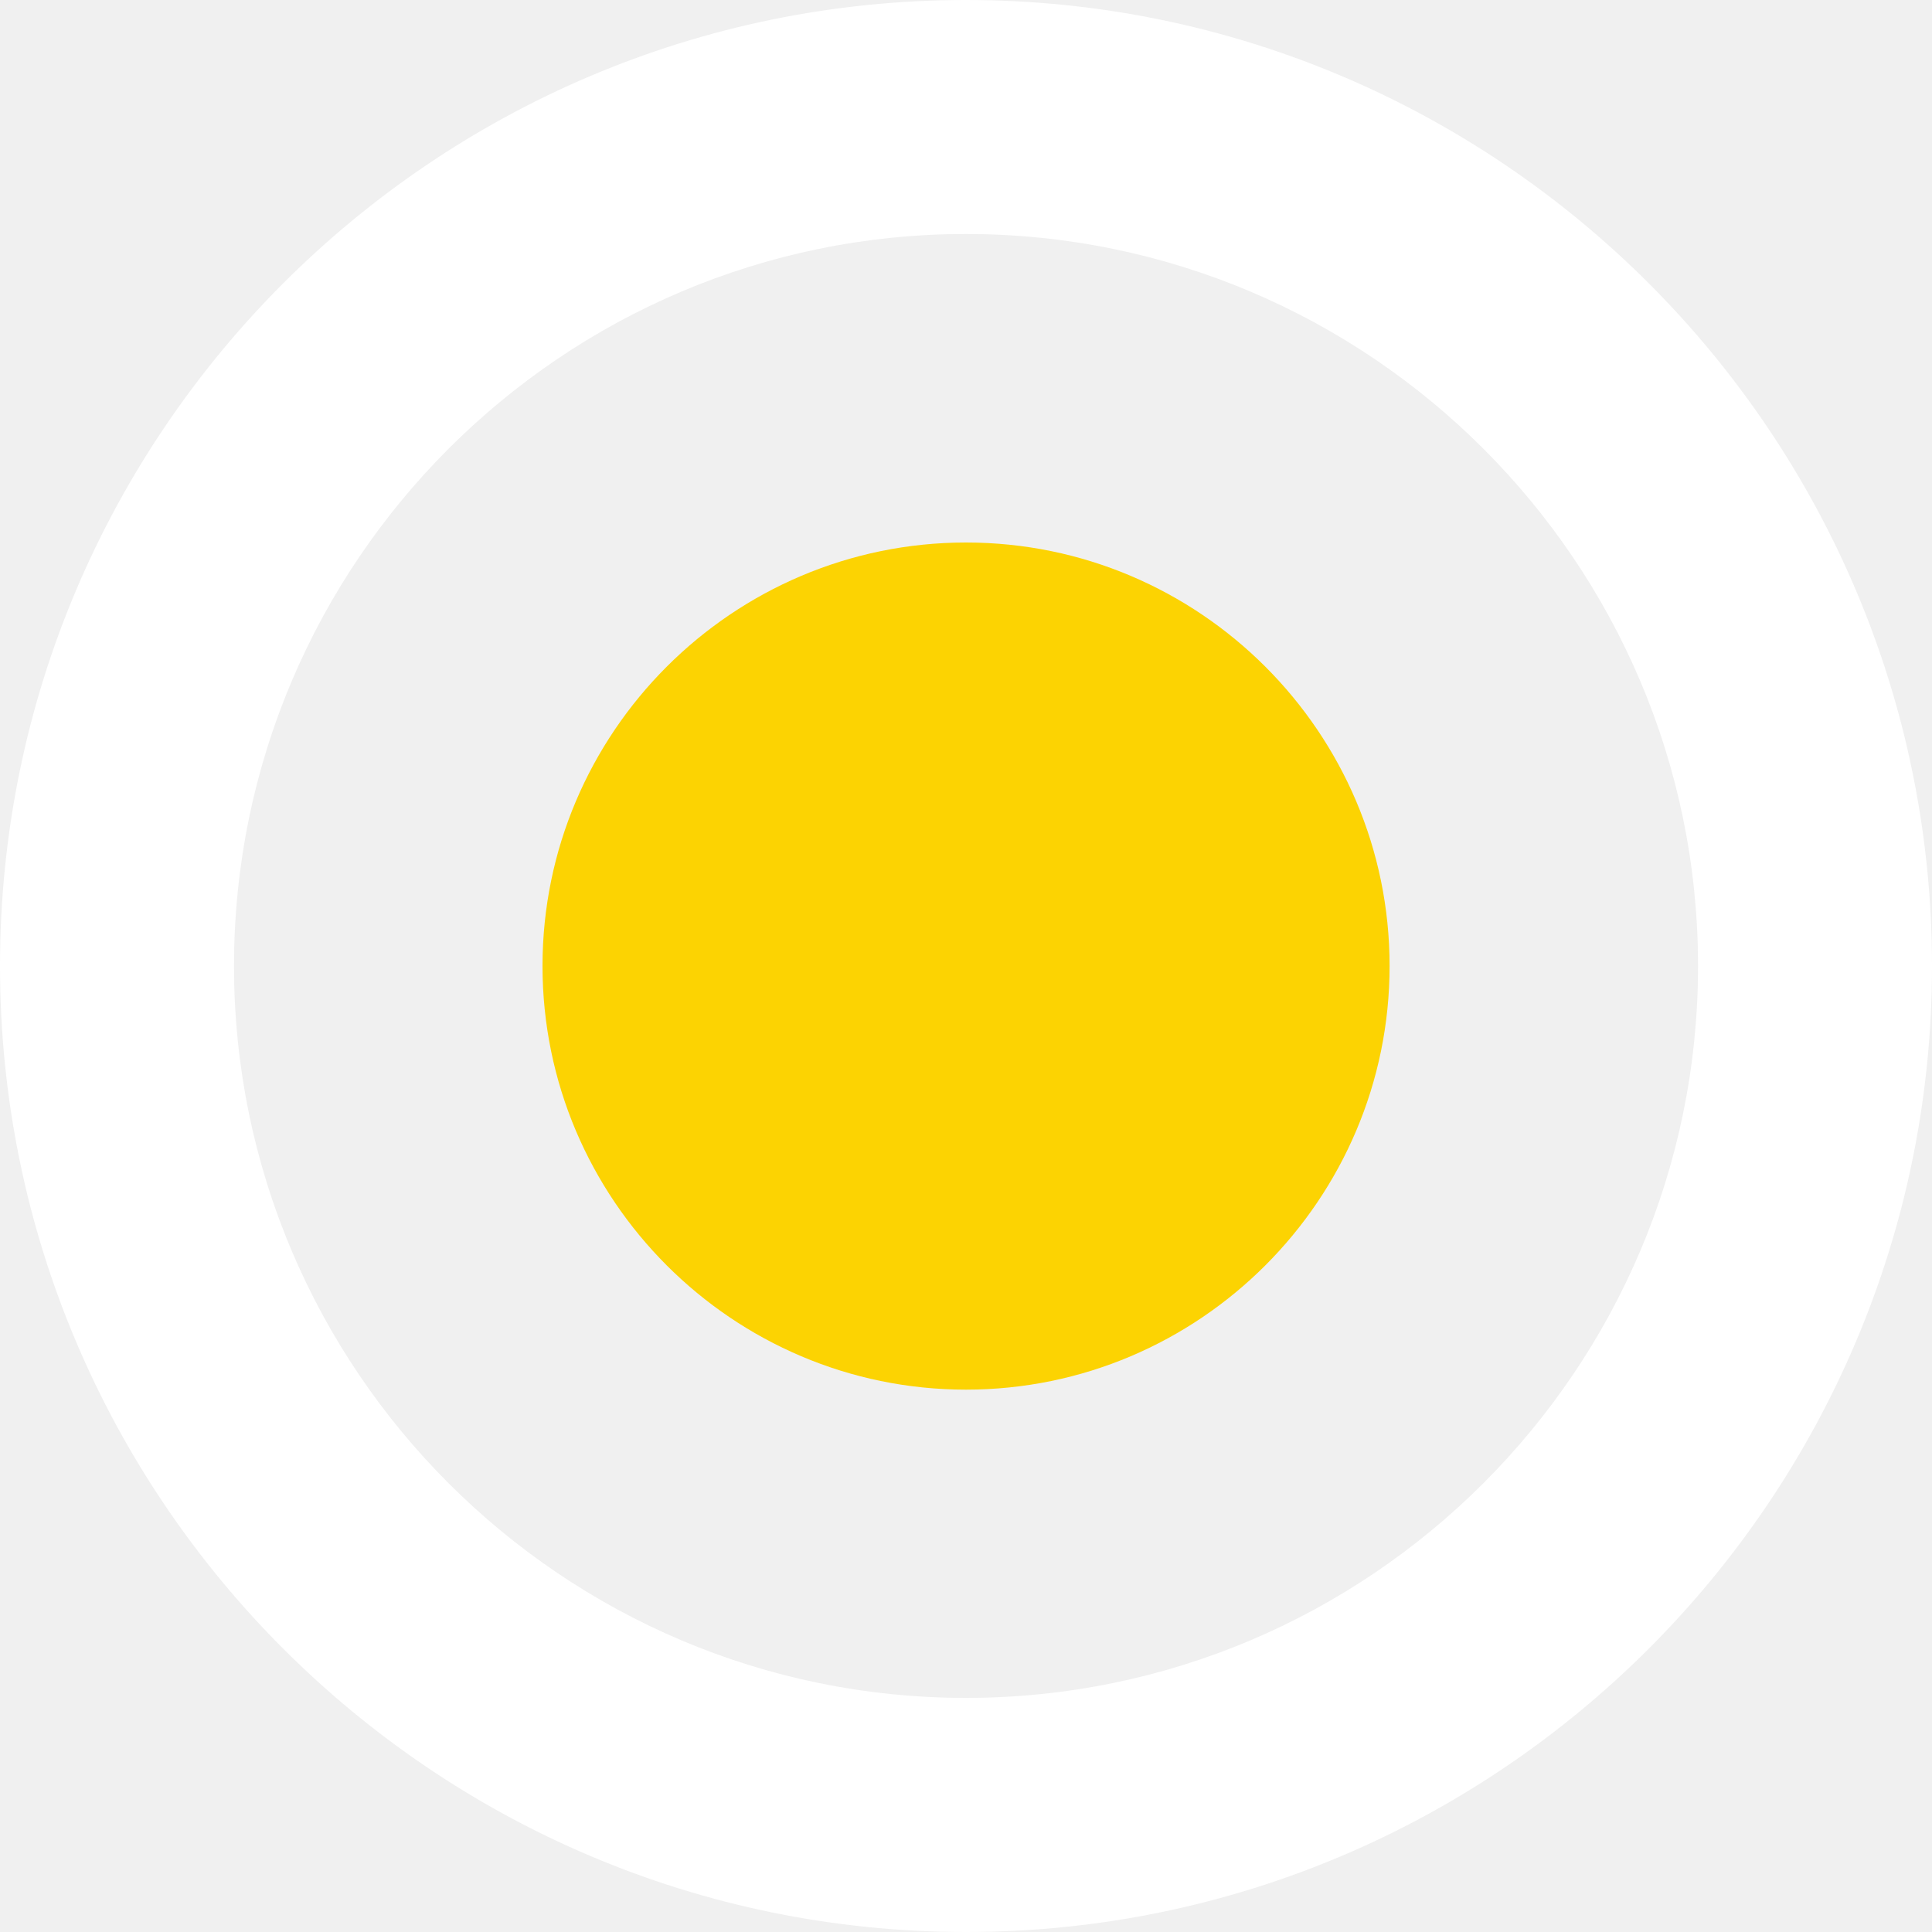
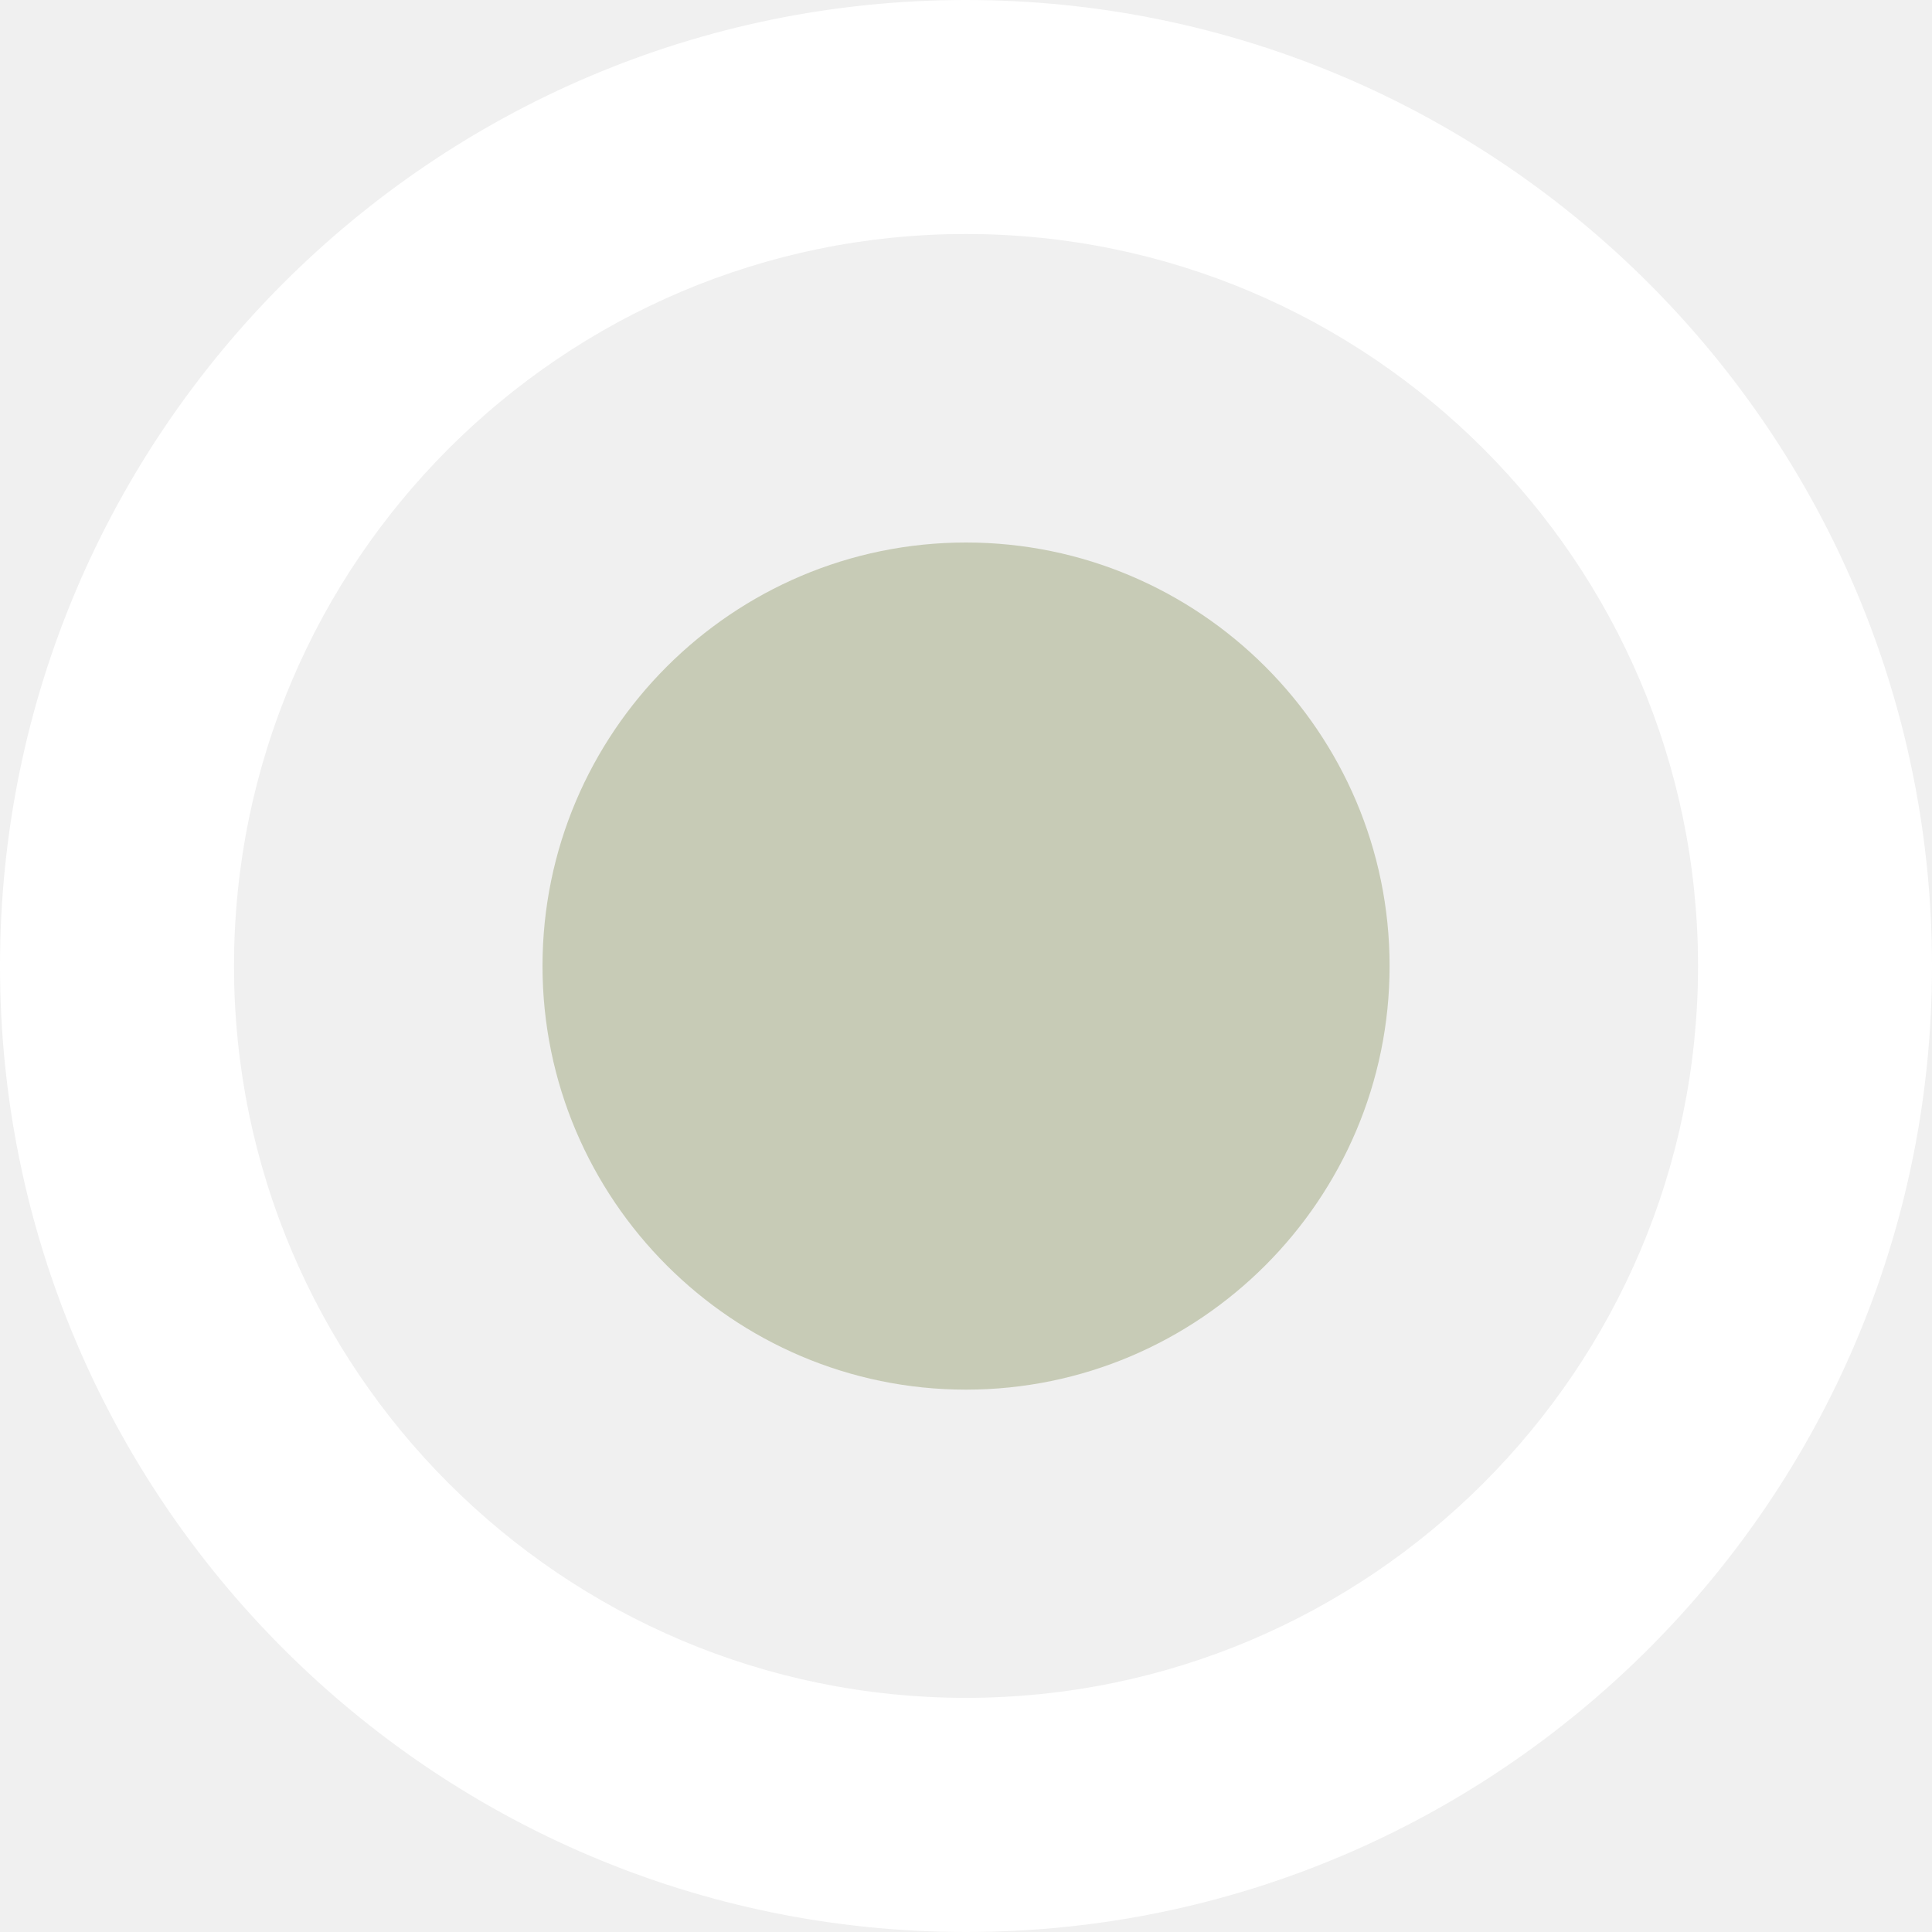
<svg xmlns="http://www.w3.org/2000/svg" version="1.1" id="Layer_1" x="0px" y="0px" width="40px" height="40px" viewBox="0 0 40 40" enable-background="new 0 0 40 40" xml:space="preserve">
-   <path fill="#FFFFFF" d="M19.999,40C8.971,40,0,31.026,0,20C0,8.973,8.971,0,19.999,0C31.028,0,40,8.973,40,20  C40,31.026,31.028,40,19.999,40z M19.999,4.845C11.643,4.845,4.845,11.644,4.845,20c0,8.357,6.798,15.153,15.154,15.153  c8.354,0,15.157-6.796,15.157-15.153C35.156,11.644,28.354,4.845,19.999,4.845z" />
-   <path fill="#FCD302" d="M20,11.232c-4.834,0-8.768,3.934-8.768,8.768c0,4.833,3.934,8.771,8.768,8.771s8.77-3.938,8.77-8.771  C28.77,15.166,24.834,11.232,20,11.232z" />
+   <path fill="#FFFFFF" d="M19.999,40C8.971,40,0,31.025,0,20C0,8.973,8.971,0,19.999,0C31.027,0,40,8.973,40,20  C40,31.025,31.027,40,19.999,40z M19.999,4.845C11.643,4.845,4.845,11.644,4.845,20c0,8.357,6.798,15.152,15.154,15.152  c8.354,0,15.157-6.795,15.157-15.152C35.156,11.644,28.354,4.845,19.999,4.845z" />
+   <path fill="#C7CBB6" d="M20,11.232c-4.834,0-8.768,3.934-8.768,8.768c0,4.833,3.934,8.771,8.768,8.771s8.77-3.938,8.77-8.771  C28.77,15.166,24.834,11.232,20,11.232z" />
</svg>
